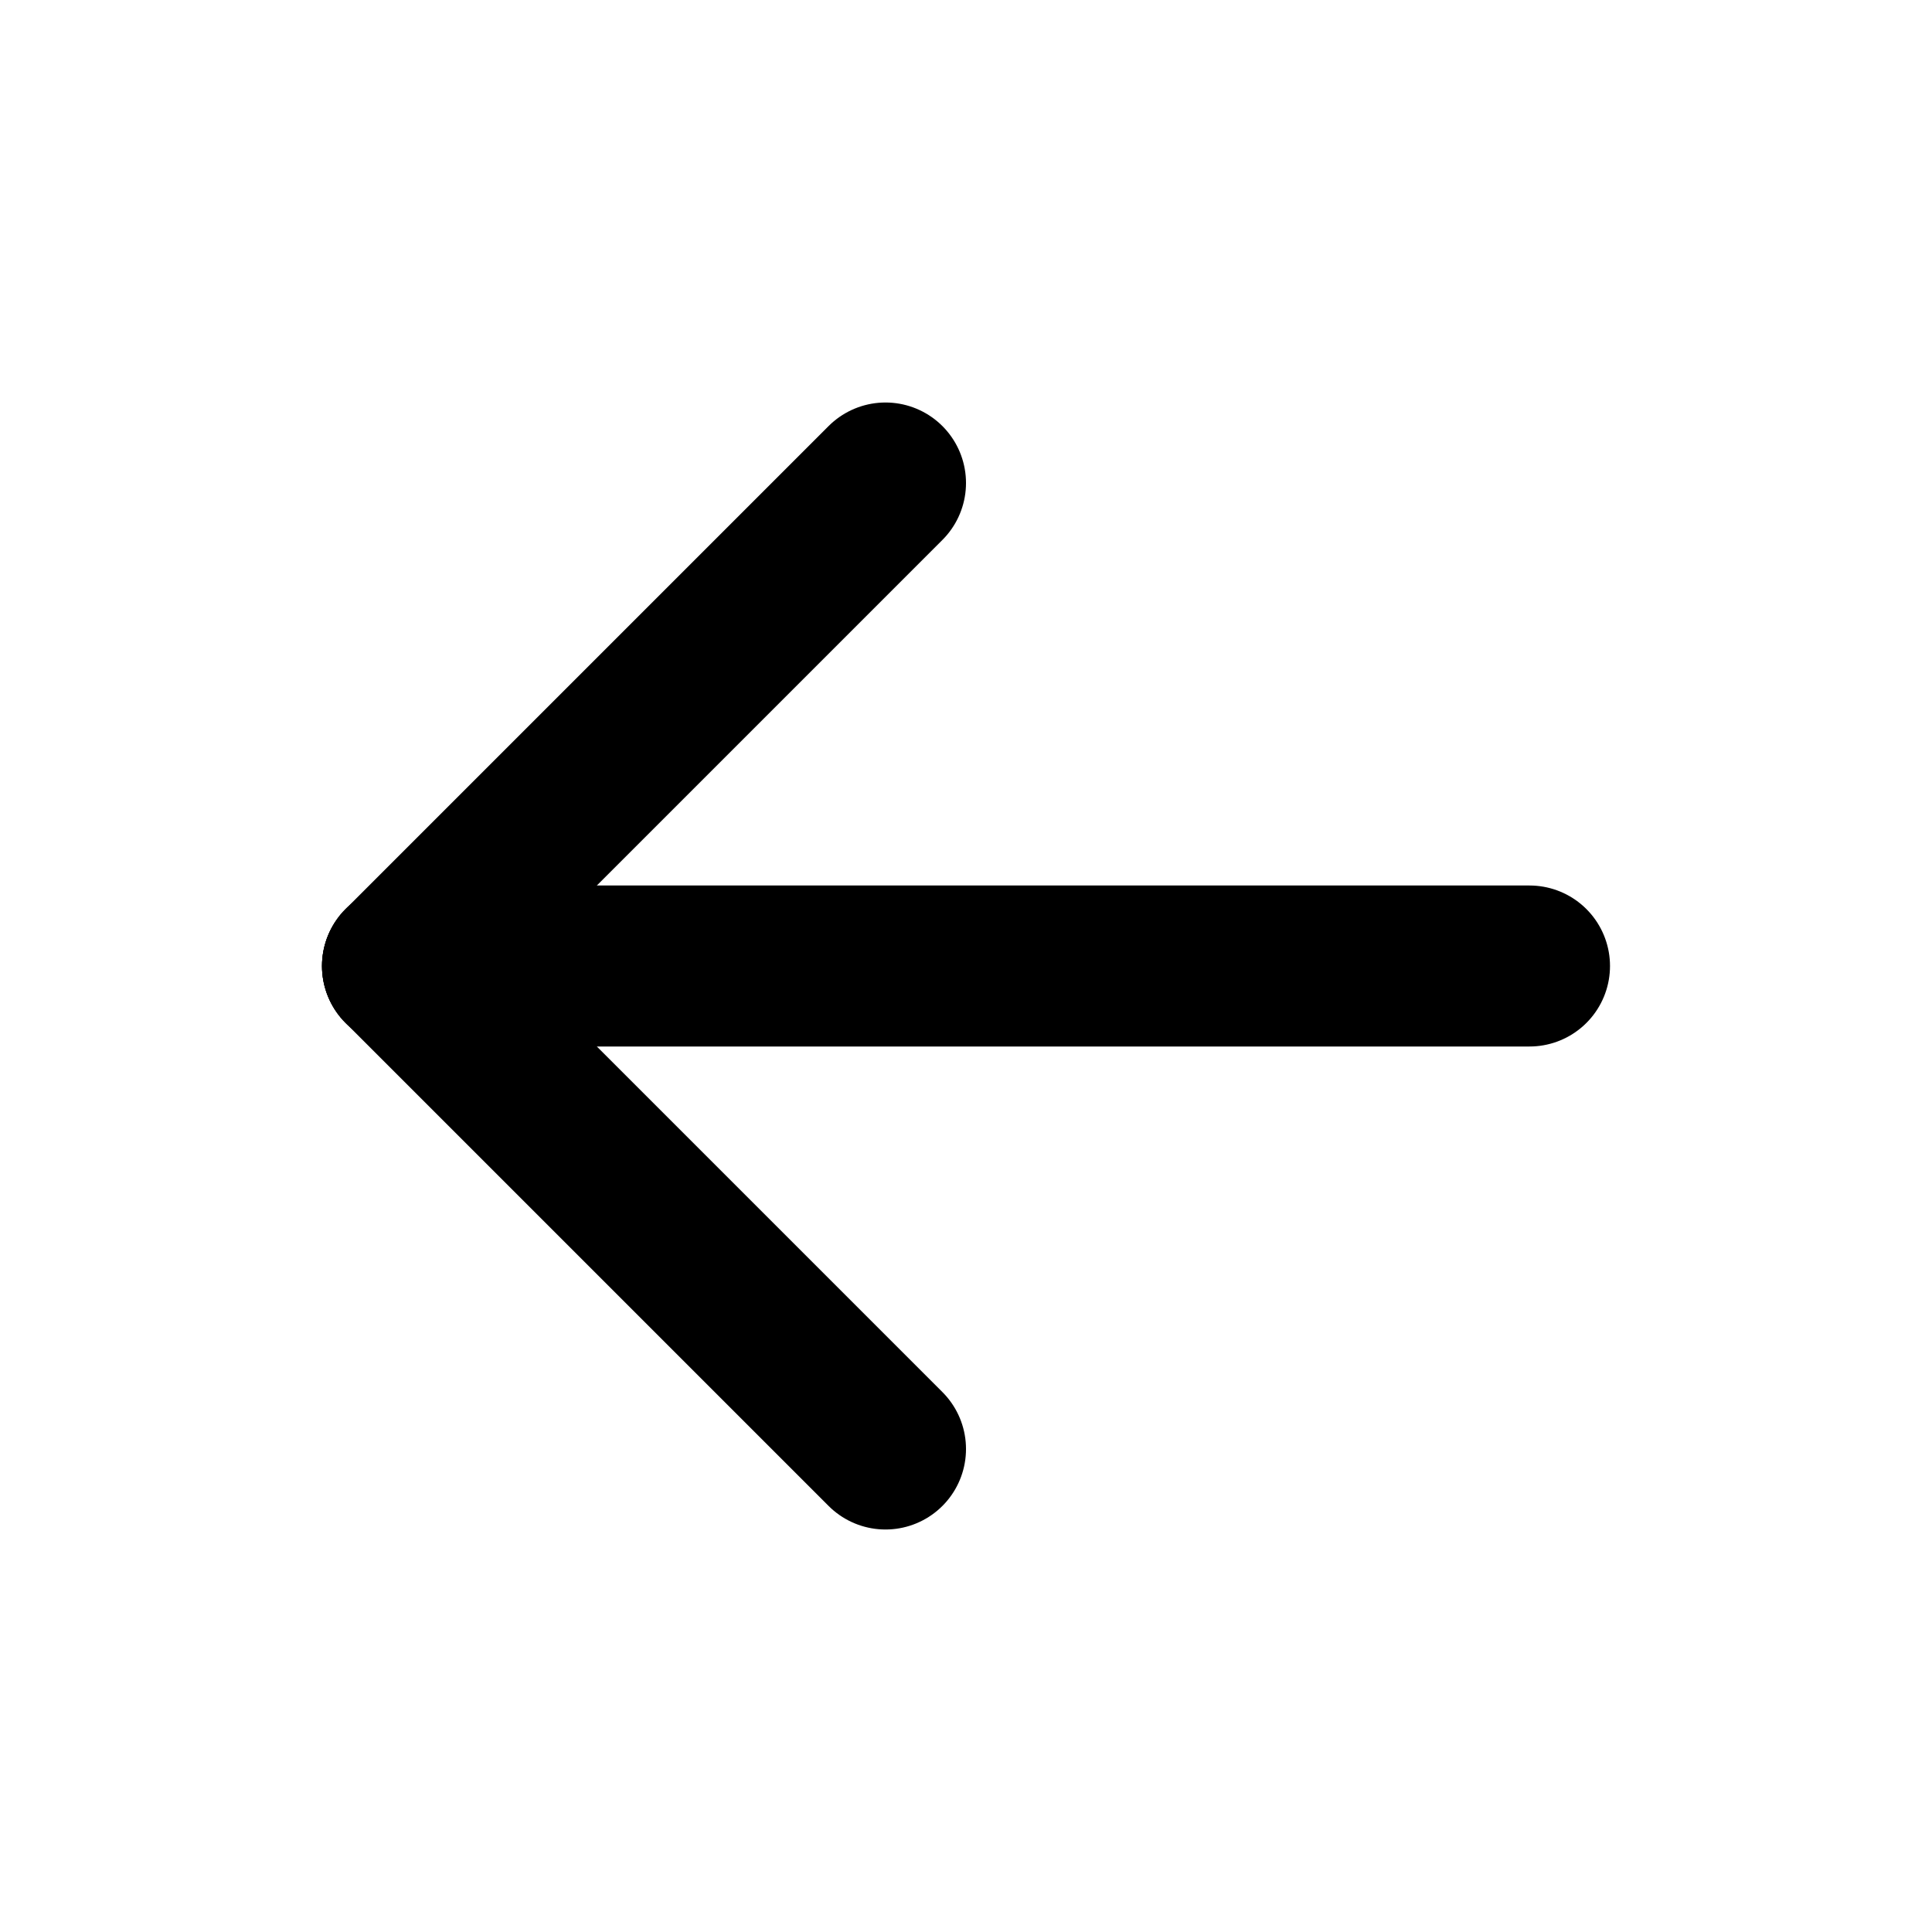
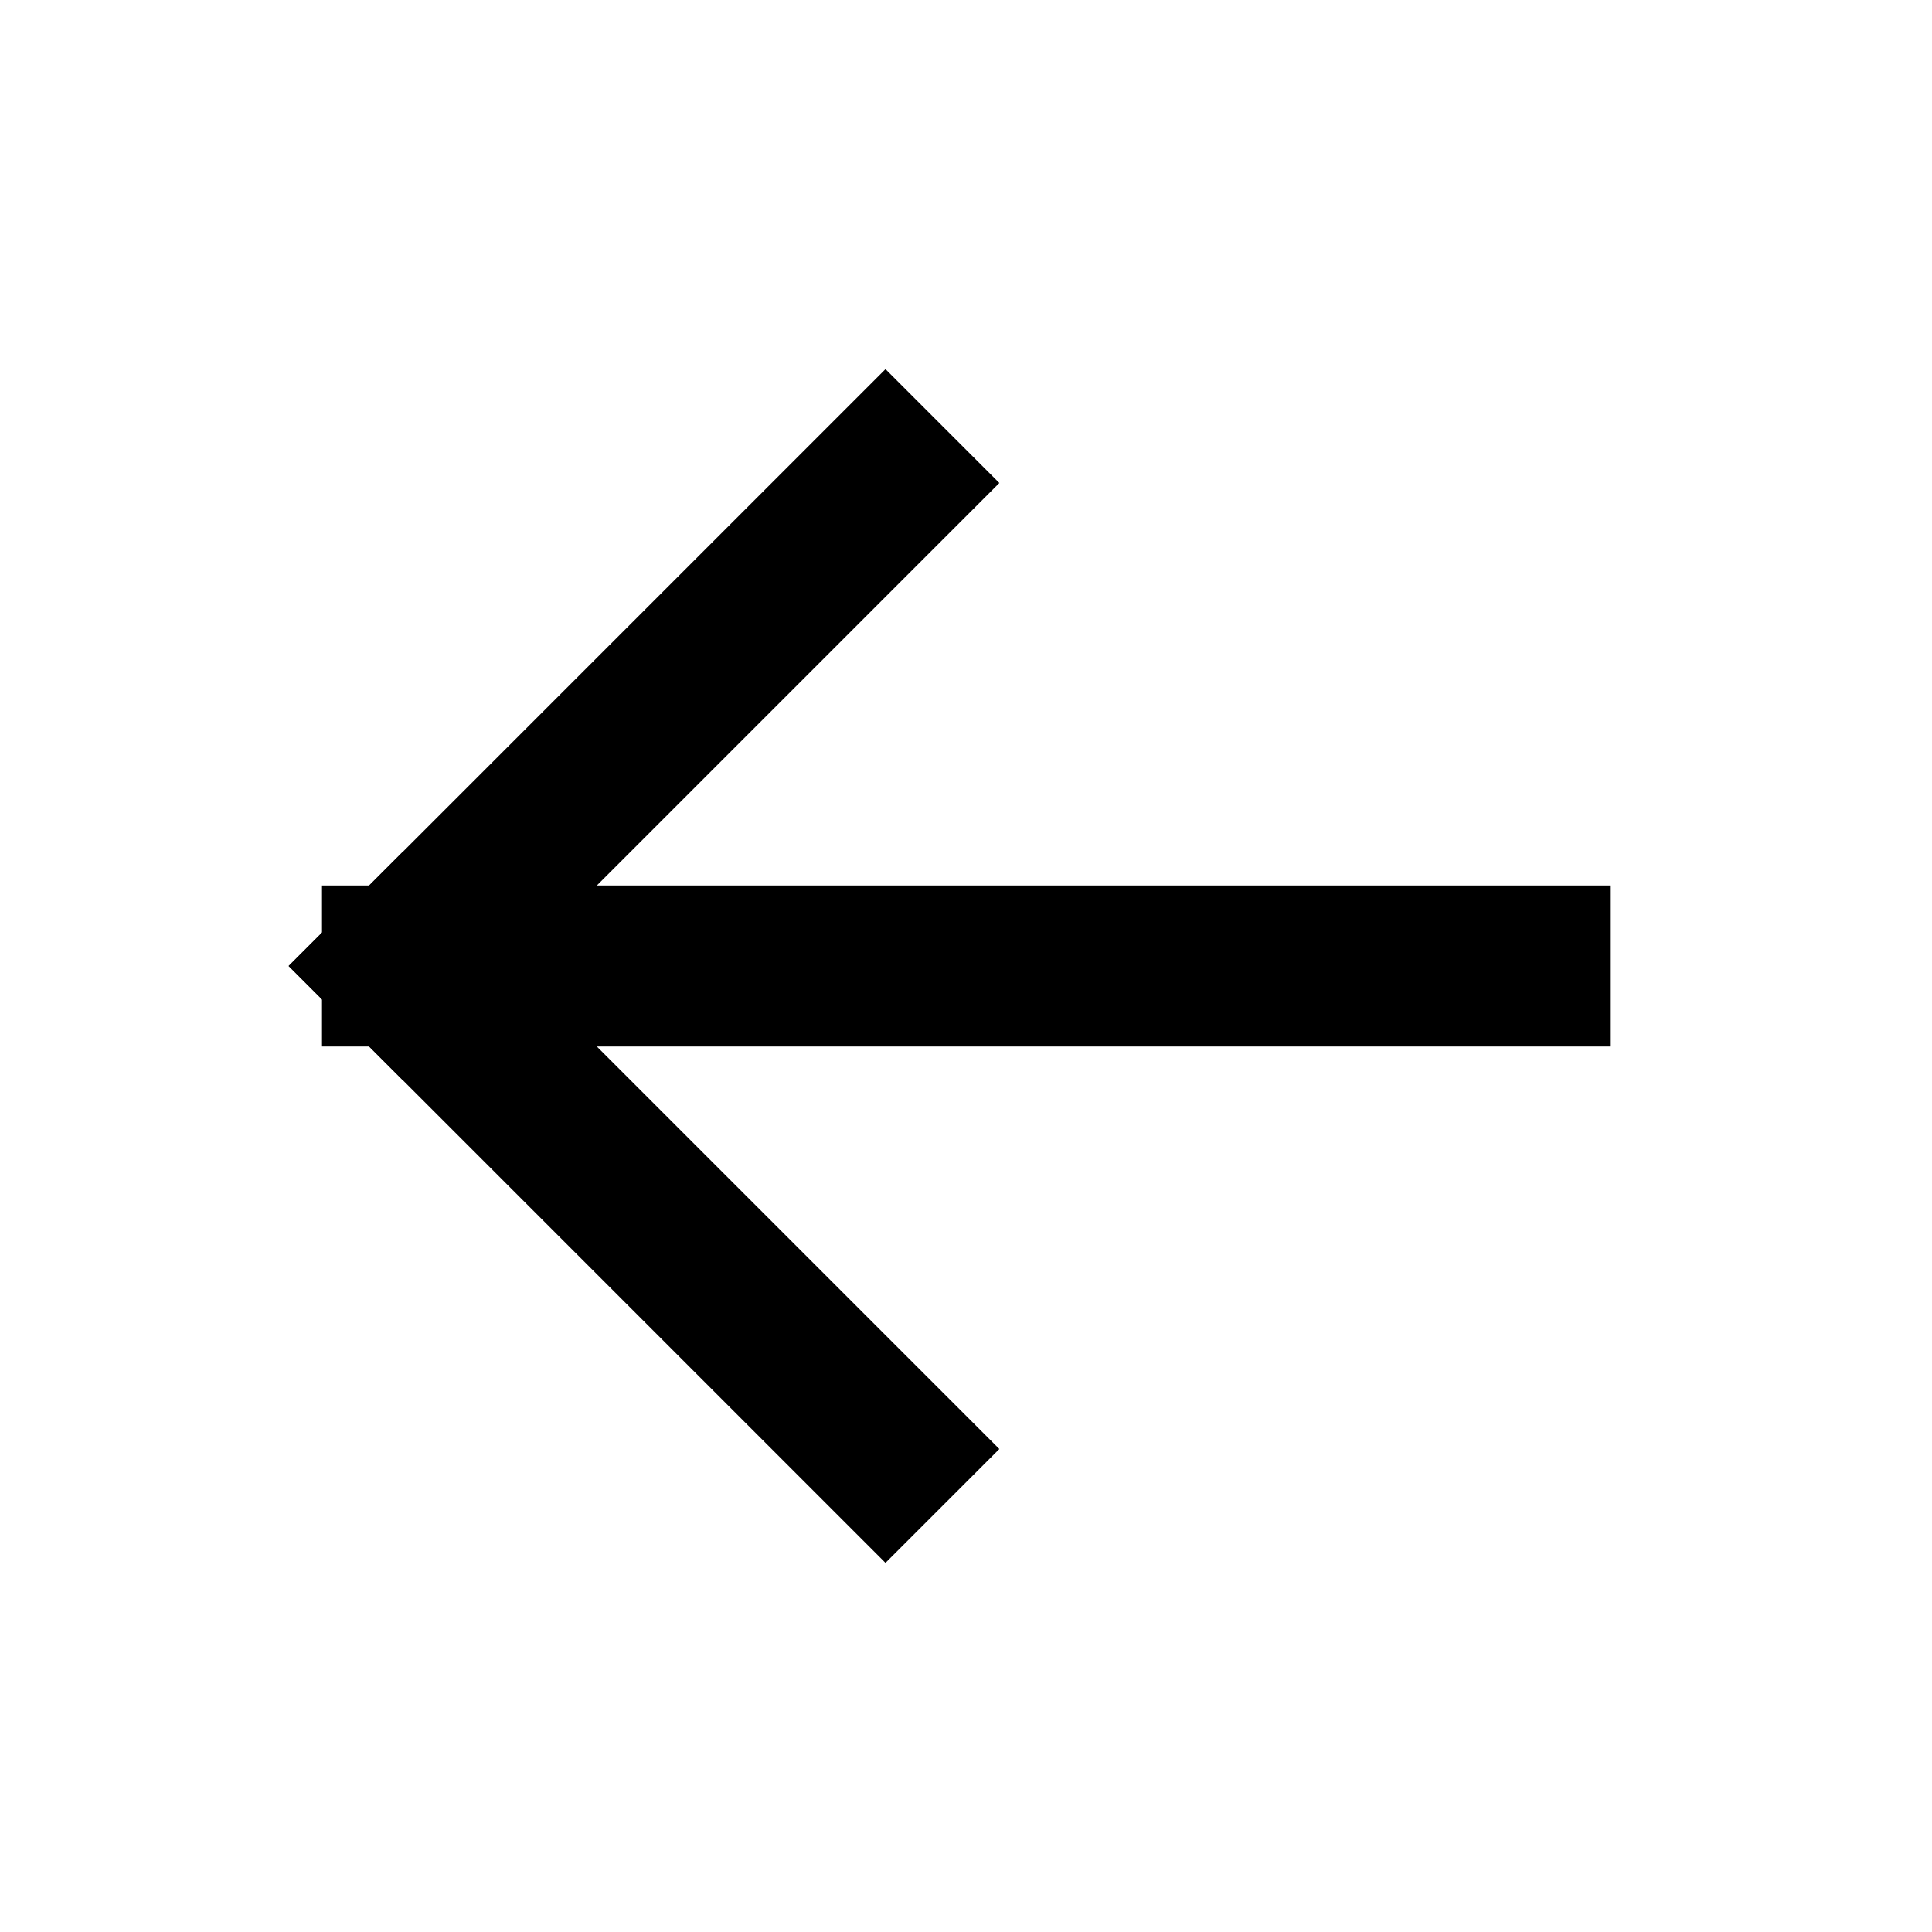
- <svg xmlns="http://www.w3.org/2000/svg" width="24" height="24" viewBox="0 0 24 24" fill="none" stroke="currentColor" stroke-width="2" stroke-linecap="round" stroke-linejoin="round">
+ <svg xmlns="http://www.w3.org/2000/svg" width="24" height="24" viewBox="0 0 24 24" fill="none" stroke="currentColor" stroke-width="2" stroke-linecap="square" stroke-linejoin="miter">
  <path d="M5 12l14 0" />
  <path d="M5 12l6 6" />
  <path d="M5 12l6 -6" />
</svg>
